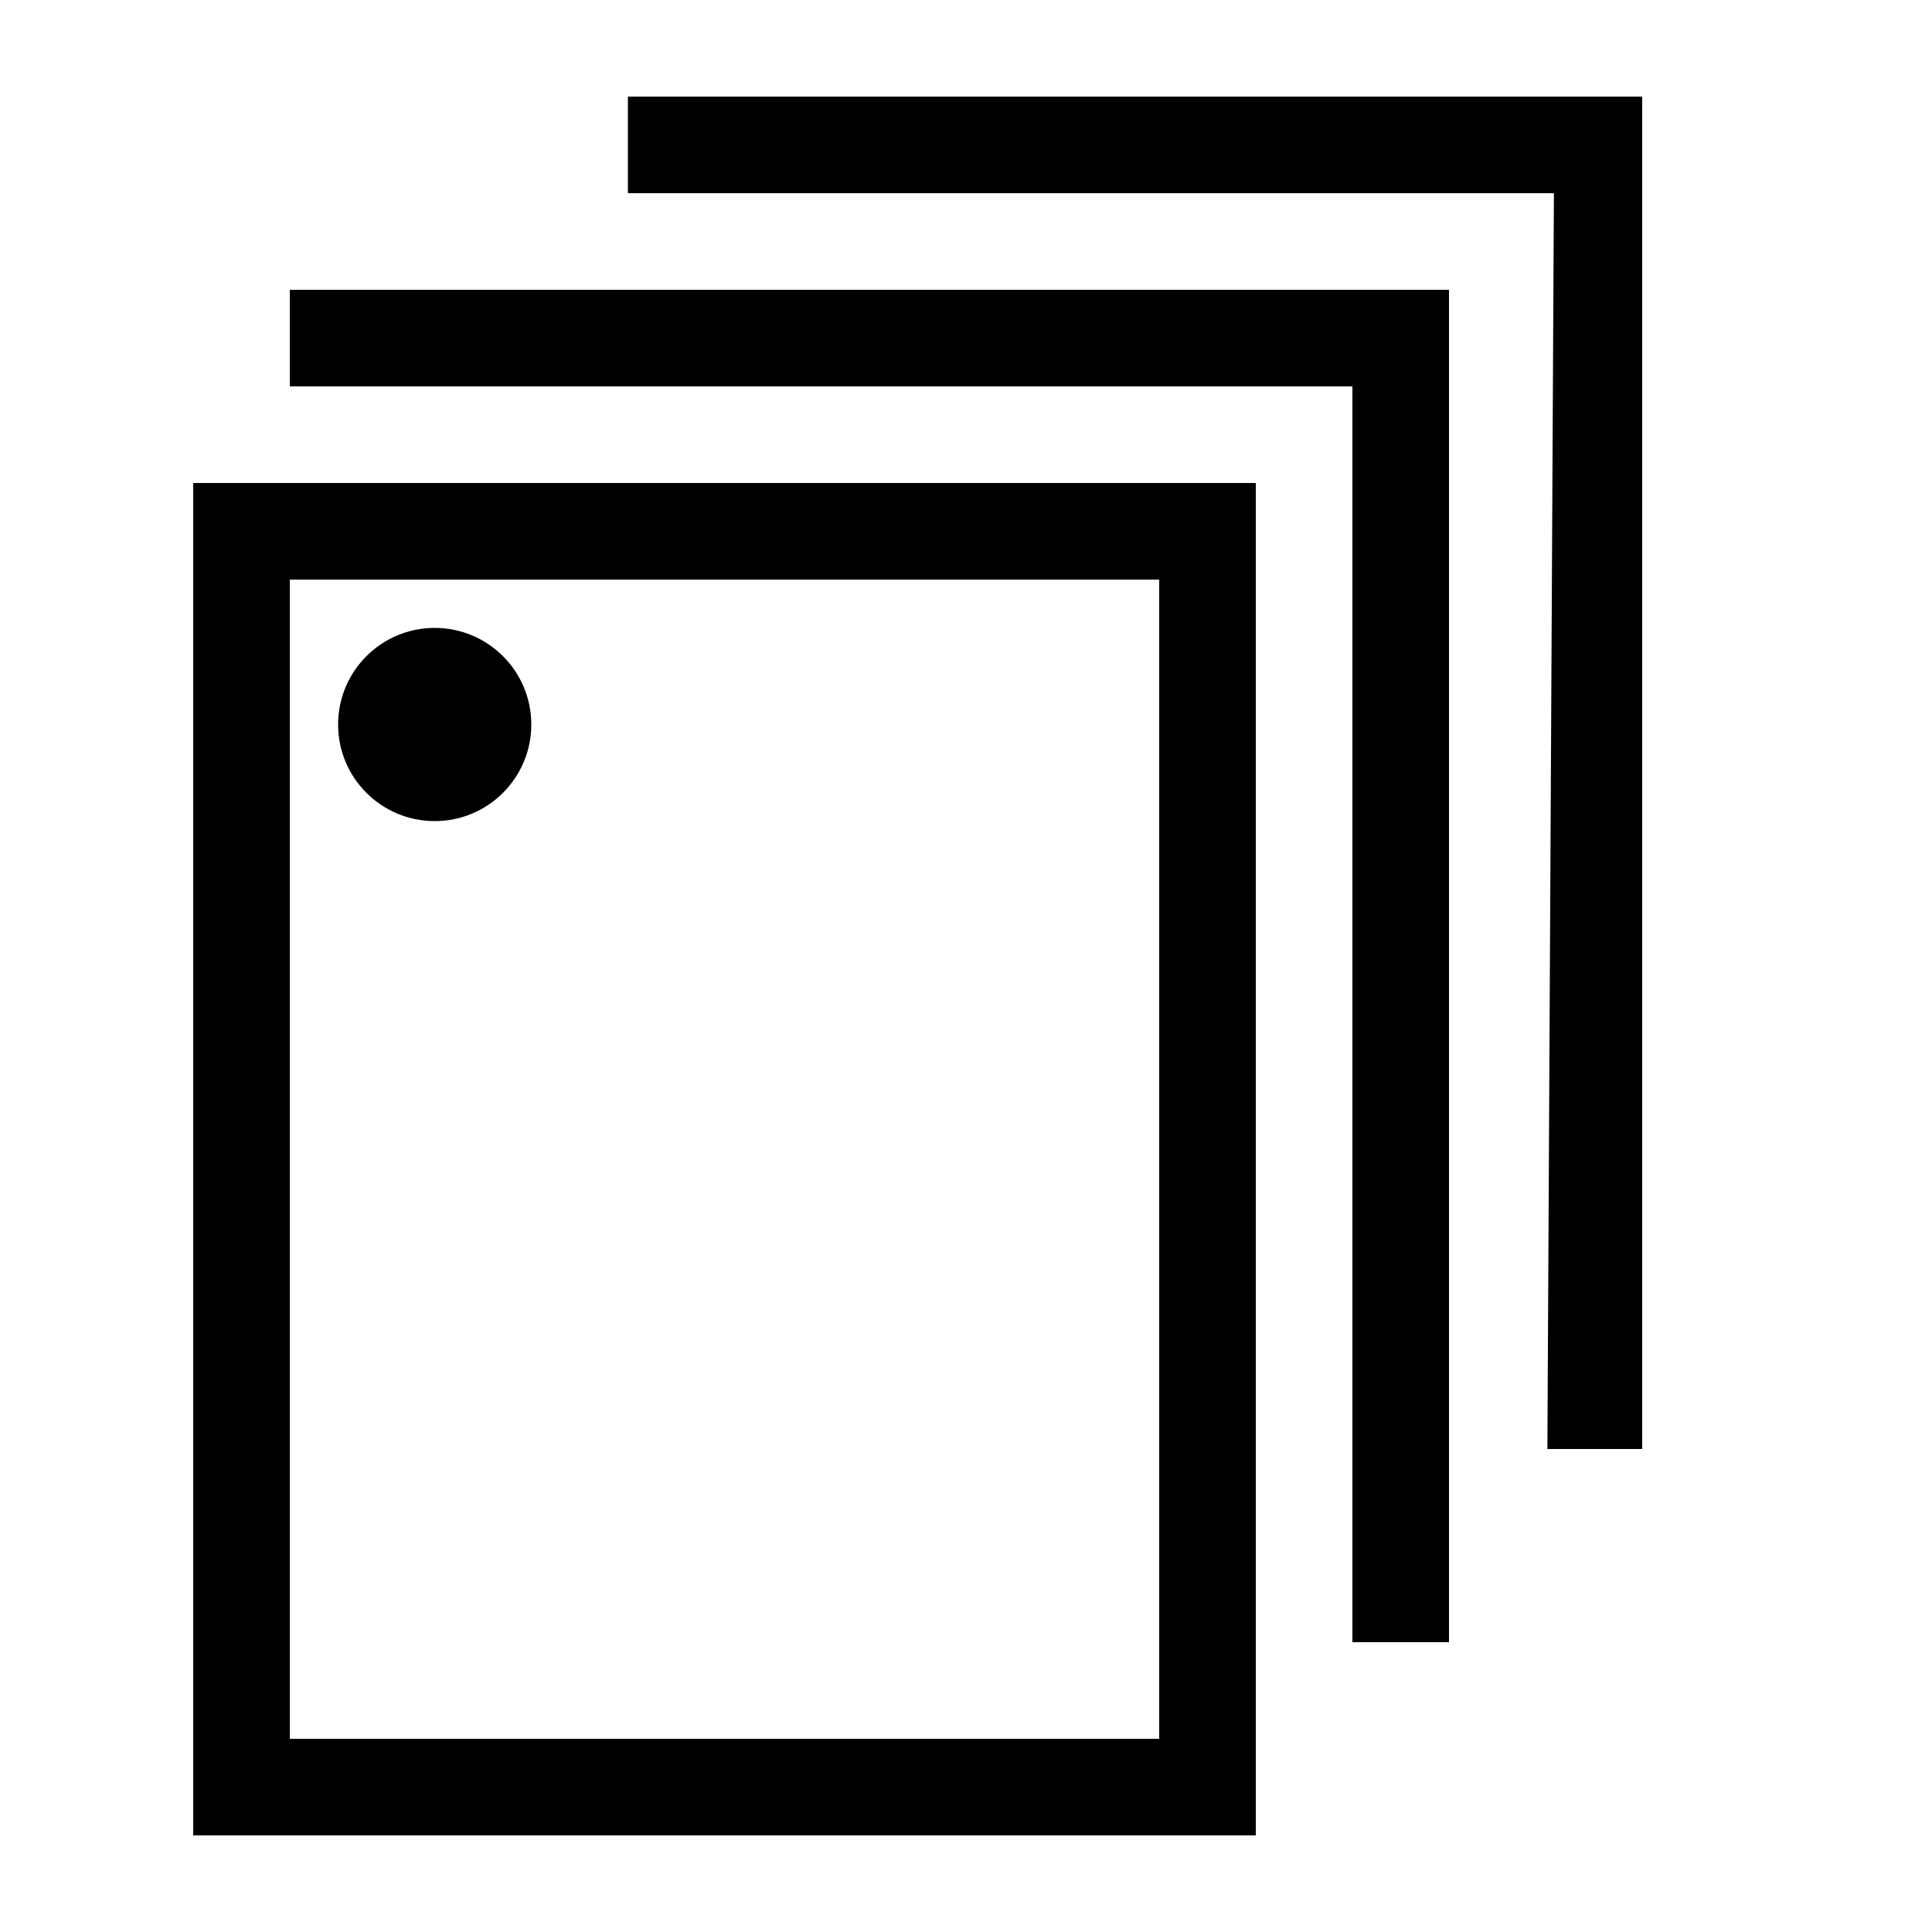
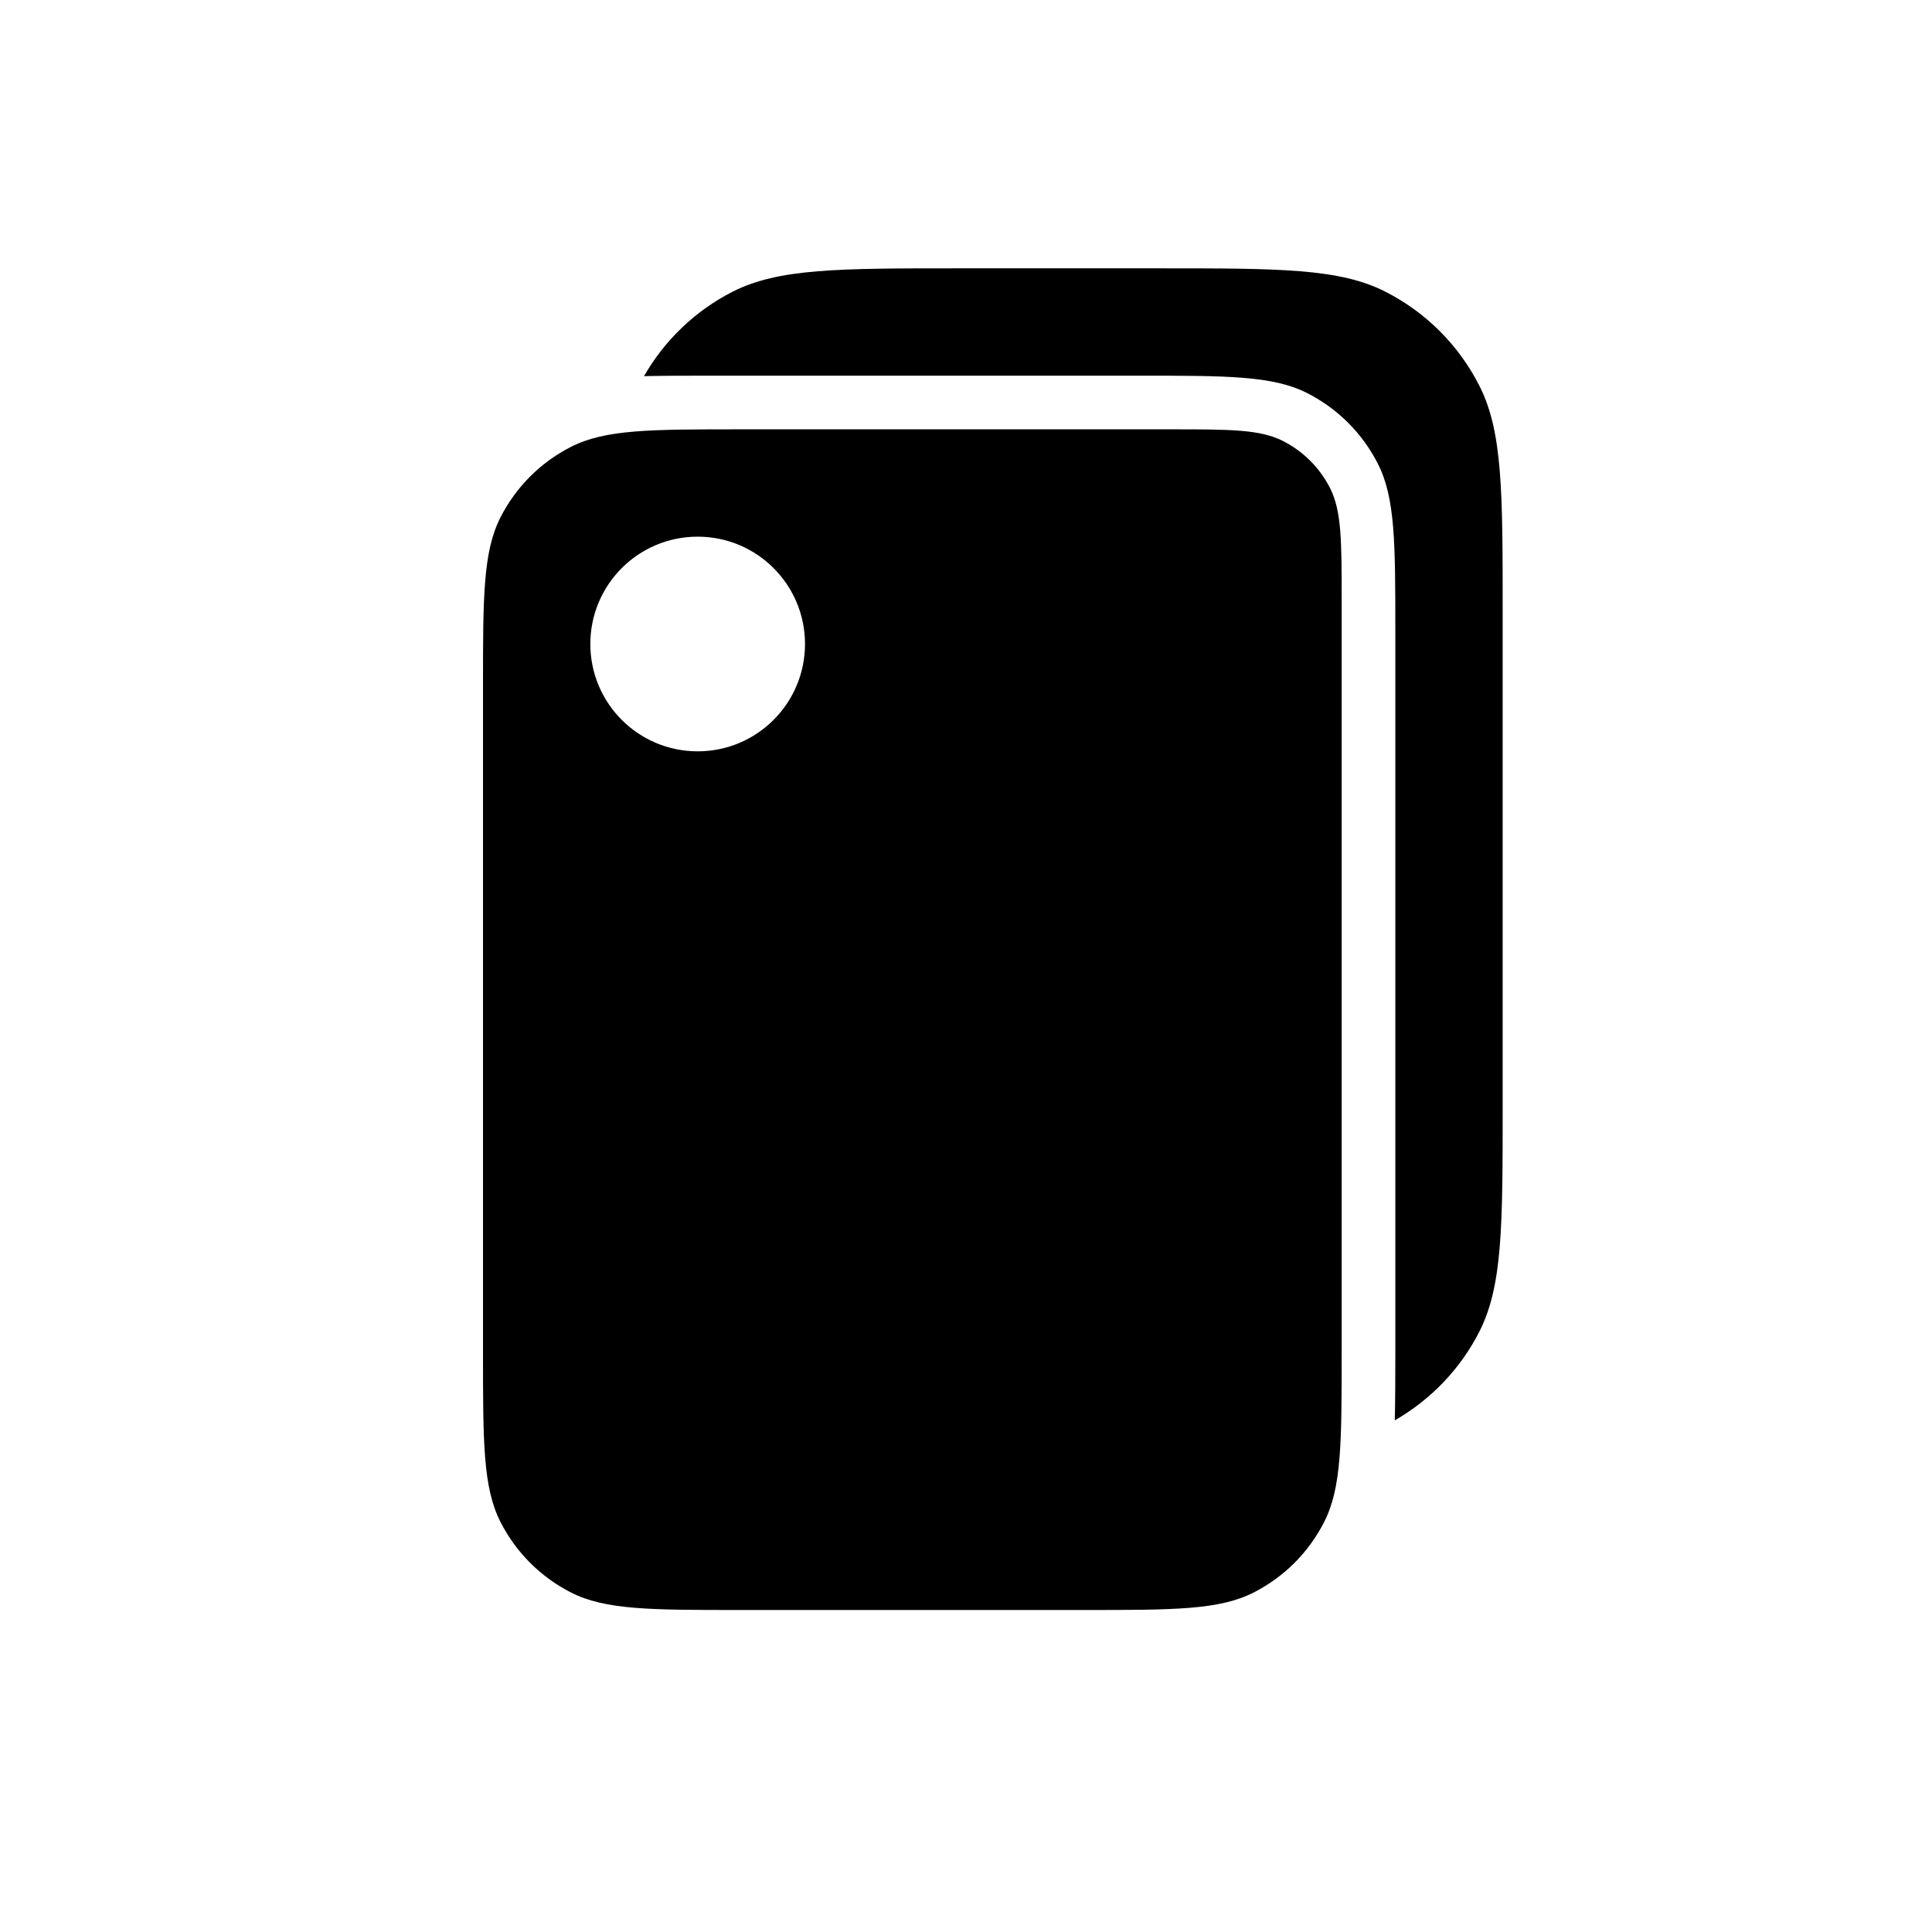
- <svg xmlns="http://www.w3.org/2000/svg" width="24" height="24" viewBox="0 0 40 40" fill="none">
-   <g id="Component 1">
-     <rect id="Rectangle 50" x="5" y="11" width="20" height="26" stroke="currentColor" stroke-width="2" />
-     <path id="Subtract" d="M34 30H32.037L32.172 4H13V2H34V30Z" fill="currentColor" />
-     <path id="Vector 7" d="M29 6V34" stroke="currentColor" stroke-width="2" />
-     <path id="Vector 8" d="M30 7H6" stroke="currentColor" stroke-width="2" />
-     <circle id="Ellipse 2" cx="9" cy="15" r="2" fill="currentColor" />
-   </g>
+ <svg xmlns="http://www.w3.org/2000/svg" width="100%" height="100%" viewBox="0 0 36 36" fill="none">
+   <path d="M21.6 5C23.84 5 24.961 5 25.816 5.436C26.569 5.819 27.181 6.431 27.564 7.184C28 8.039 28 9.16 28 11.4V20.6C28 22.84 28 23.961 27.564 24.816C27.211 25.509 26.662 26.08 25.99 26.466C25.998 26.104 26 25.688 26 25.2V11.8C26 10.12 26 9.279 25.673 8.638C25.385 8.073 24.927 7.615 24.362 7.327C23.721 7 22.88 7 21.2 7L13.267 7C12.779 7 12.362 7.001 12 7.009C12.386 6.337 12.957 5.789 13.65 5.436C14.506 5 15.627 5 17.867 5L21.6 5Z" fill="currentColor" />
+   <path d="M21.8 8C22.92 8 23.48 8 23.908 8.218C24.285 8.41 24.59 8.716 24.782 9.092C25 9.52 25 10.08 25 11.2V25.2C25 26.88 25 27.721 24.673 28.362C24.385 28.927 23.927 29.385 23.362 29.673C22.721 30 21.88 30 20.2 30H13.8C12.12 30 11.279 30 10.638 29.673C10.073 29.385 9.615 28.927 9.327 28.362C9 27.721 9 26.88 9 25.2V12.8C9 11.12 9 10.279 9.327 9.638C9.615 9.073 10.073 8.615 10.638 8.327C11.279 8 12.12 8 13.8 8H21.8ZM13 10C11.895 10 11 10.895 11 12C11 13.105 11.895 14 13 14C14.105 14 15 13.105 15 12C15 10.895 14.105 10 13 10Z" fill="currentColor" />
</svg>
